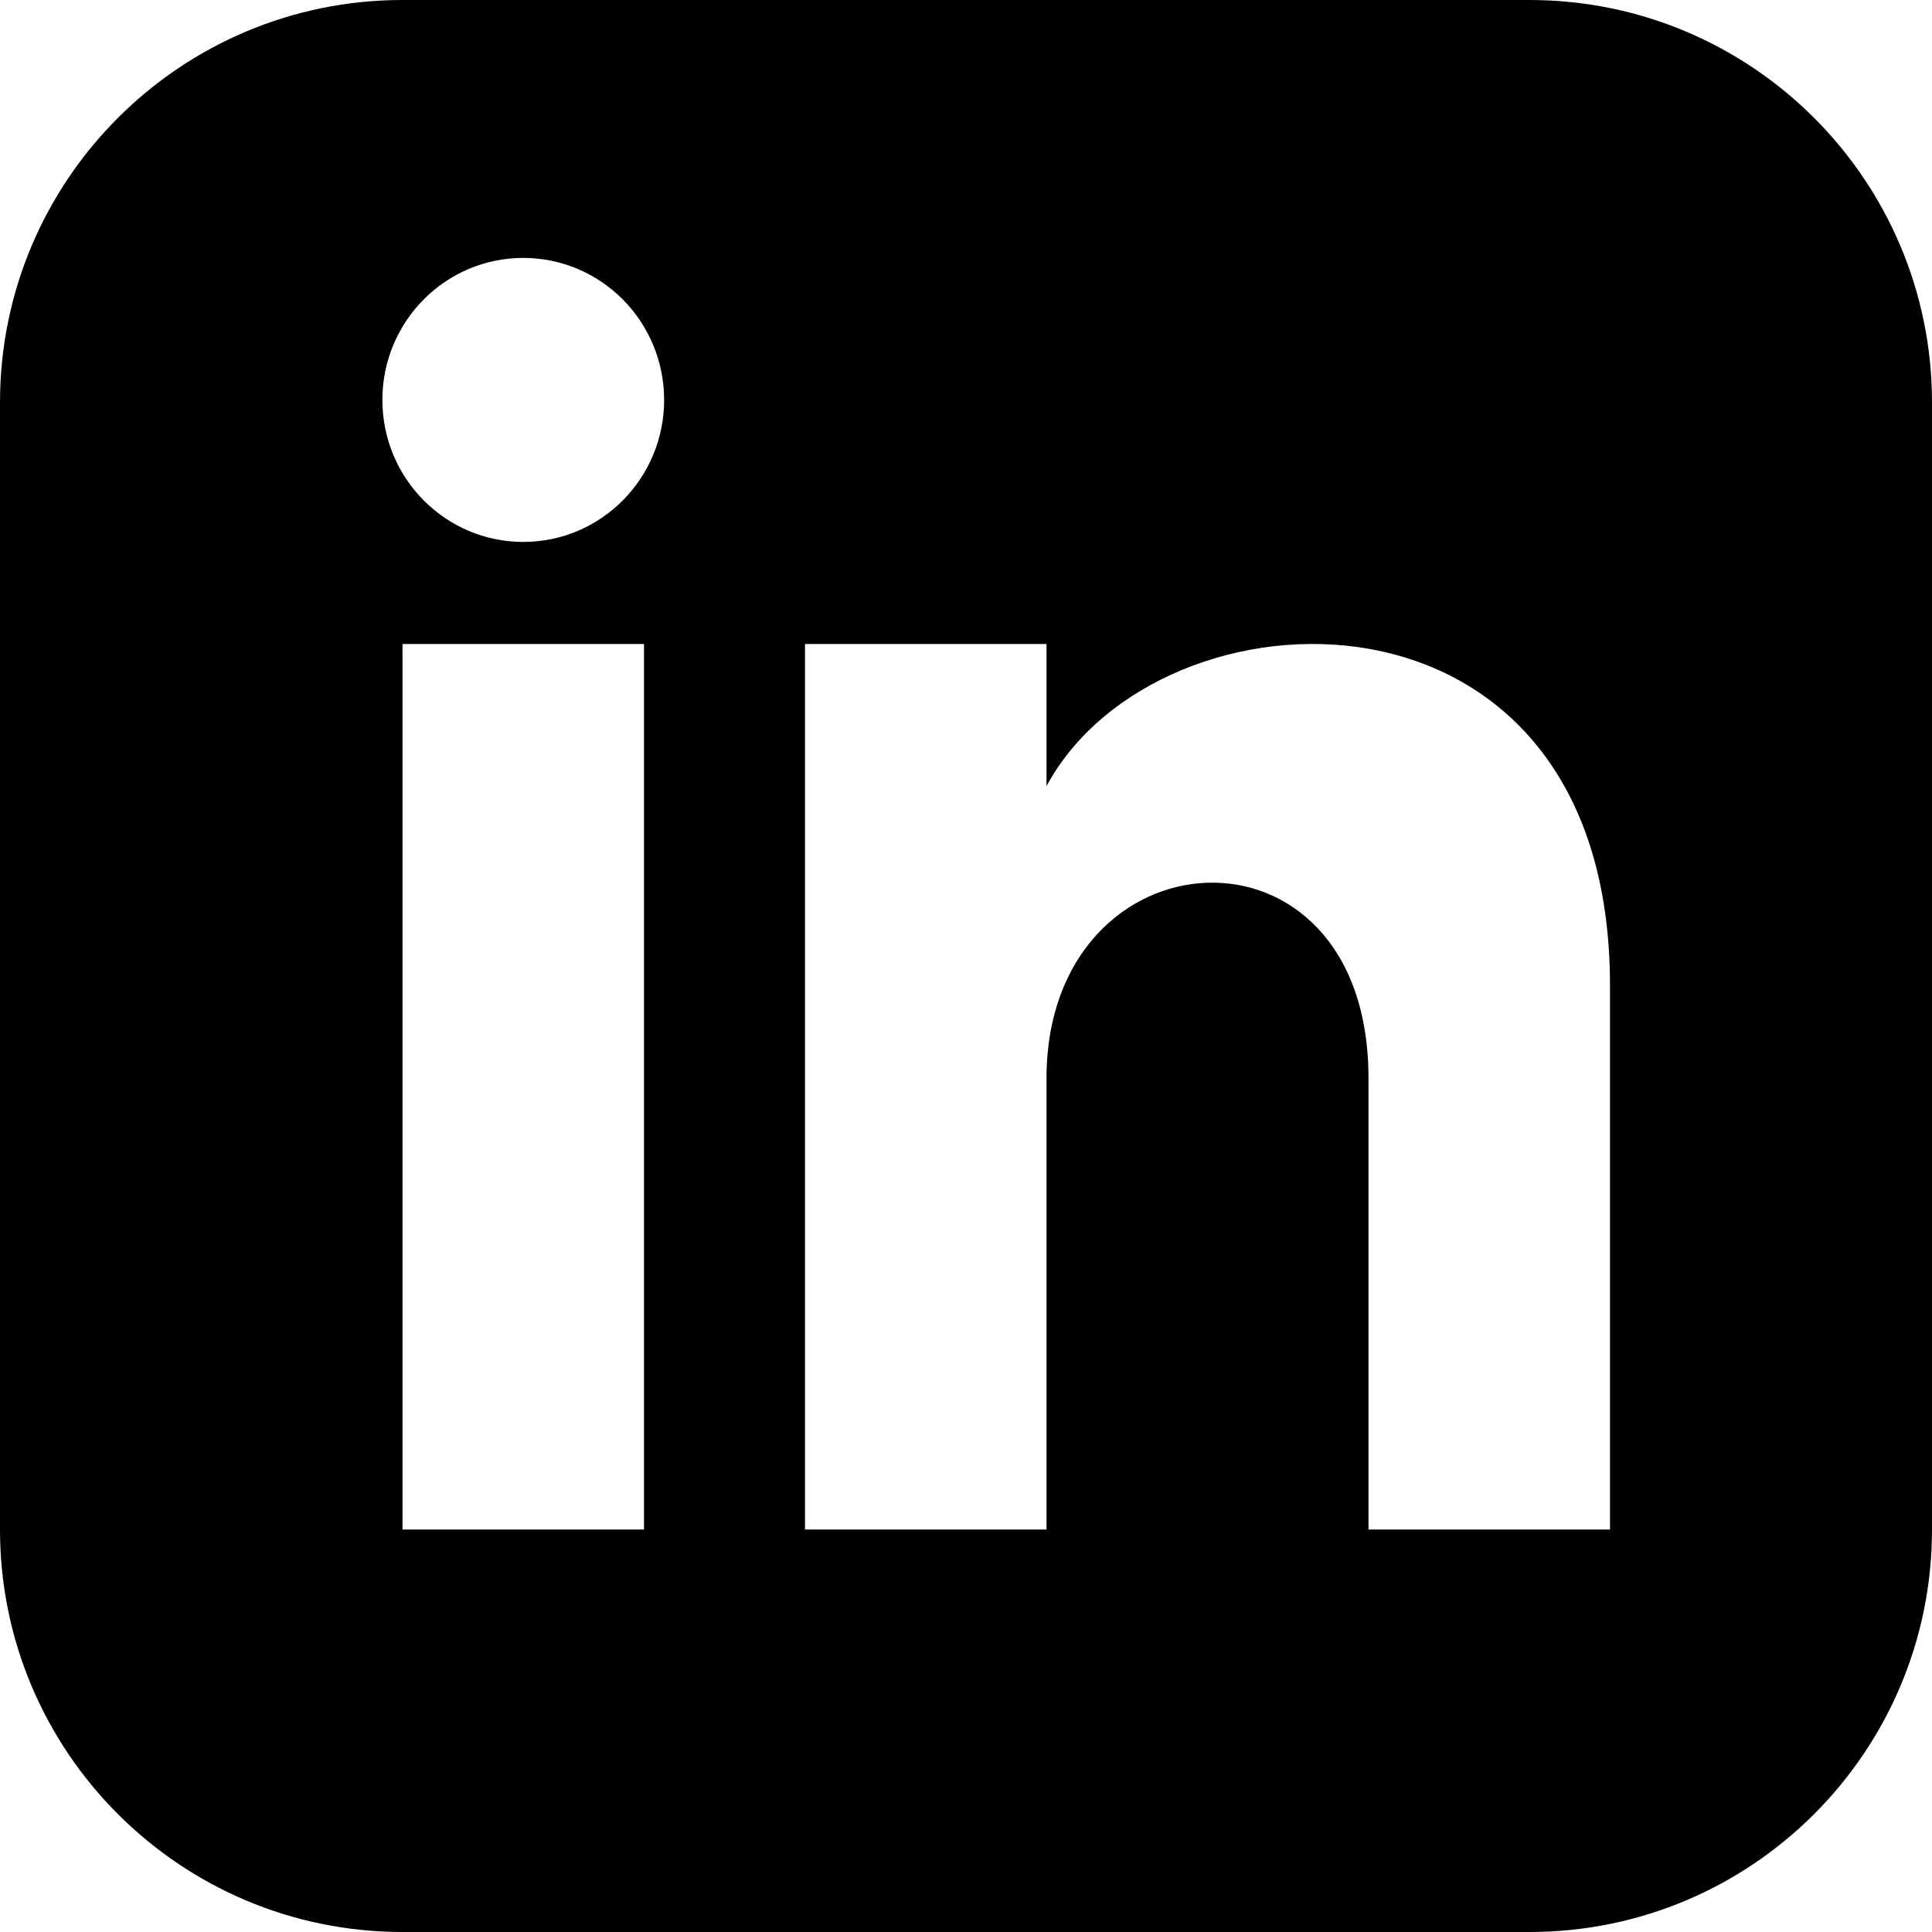
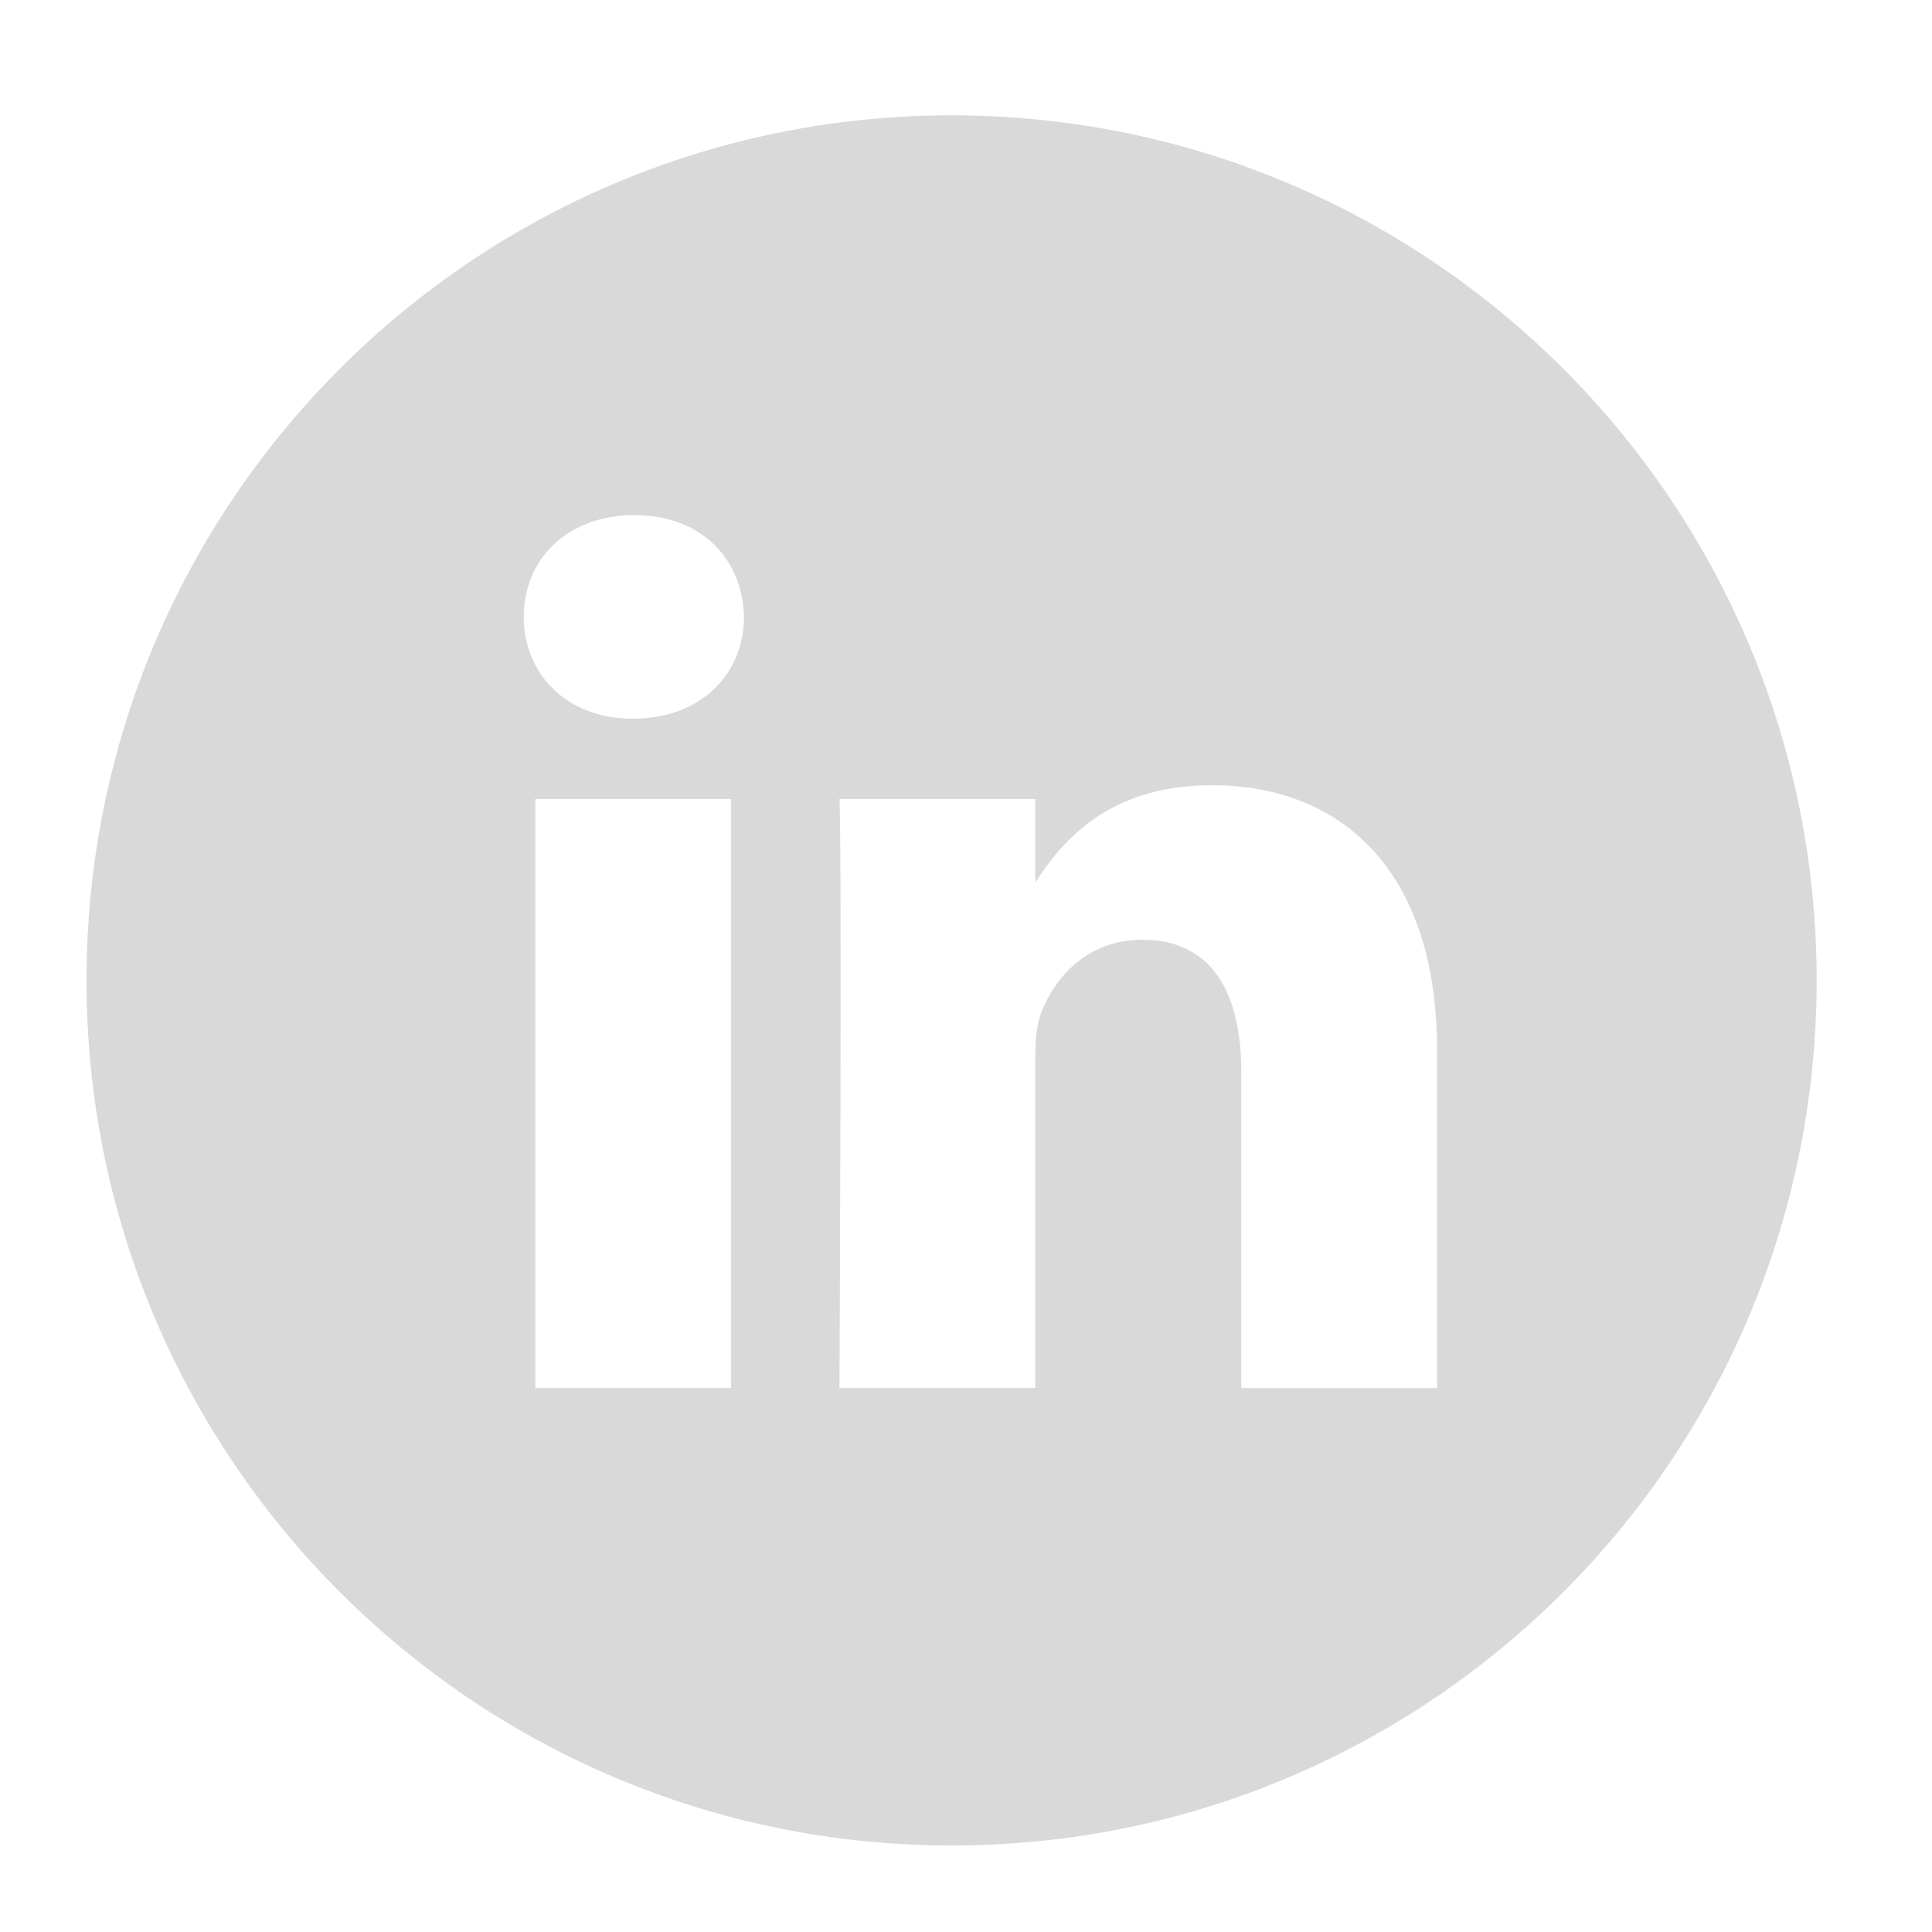
- <svg xmlns="http://www.w3.org/2000/svg" width="24" height="24" viewBox="0 0 24 24">
-   <path d="M19 0h-14c-2.761 0-5 2.239-5 5v14c0 2.761 2.239 5 5 5h14c2.762 0 5-2.239 5-5v-14c0-2.761-2.238-5-5-5zm-11 19h-3v-11h3v11zm-1.5-12.268c-.966 0-1.75-.79-1.75-1.764s.784-1.764 1.75-1.764 1.75.79 1.75 1.764-.783 1.764-1.75 1.764zm13.5 12.268h-3v-5.604c0-3.368-4-3.113-4 0v5.604h-3v-11h3v1.765c1.396-2.586 7-2.777 7 2.476v6.759z" />
+ <svg xmlns="http://www.w3.org/2000/svg" height="67px" id="Layer_1" style="enable-background:new 0 0 67 67;" version="1.1" viewBox="0 0 67 67" width="67px" xml:space="preserve">
+   <path d="M49.837,48.137V36.425c0-6.275-3.35-9.195-7.816-9.195  c-3.604,0-5.219,1.983-6.119,3.374V27.71h-6.79c0.09,1.917,0,20.427,0,20.427h6.79V36.729c0-0.609,0.044-1.219,0.224-1.655  c0.49-1.22,1.607-2.483,3.482-2.483c2.458,0,3.44,1.873,3.44,4.618v10.929H49.837z M21.959,24.922c2.367,0,3.842-1.57,3.842-3.531  c-0.044-2.003-1.475-3.528-3.797-3.528s-3.841,1.524-3.841,3.528c0,1.961,1.474,3.531,3.753,3.531H21.959z M33,64  C16.432,64,3,50.568,3,34C3,17.431,16.432,4,33,4s30,13.431,30,30C63,50.568,49.568,64,33,64z M25.354,48.137V27.71h-6.789v20.427  H25.354z" style="fill-rule:evenodd;clip-rule:evenodd;fill:#D8D9D8;" />
</svg>
